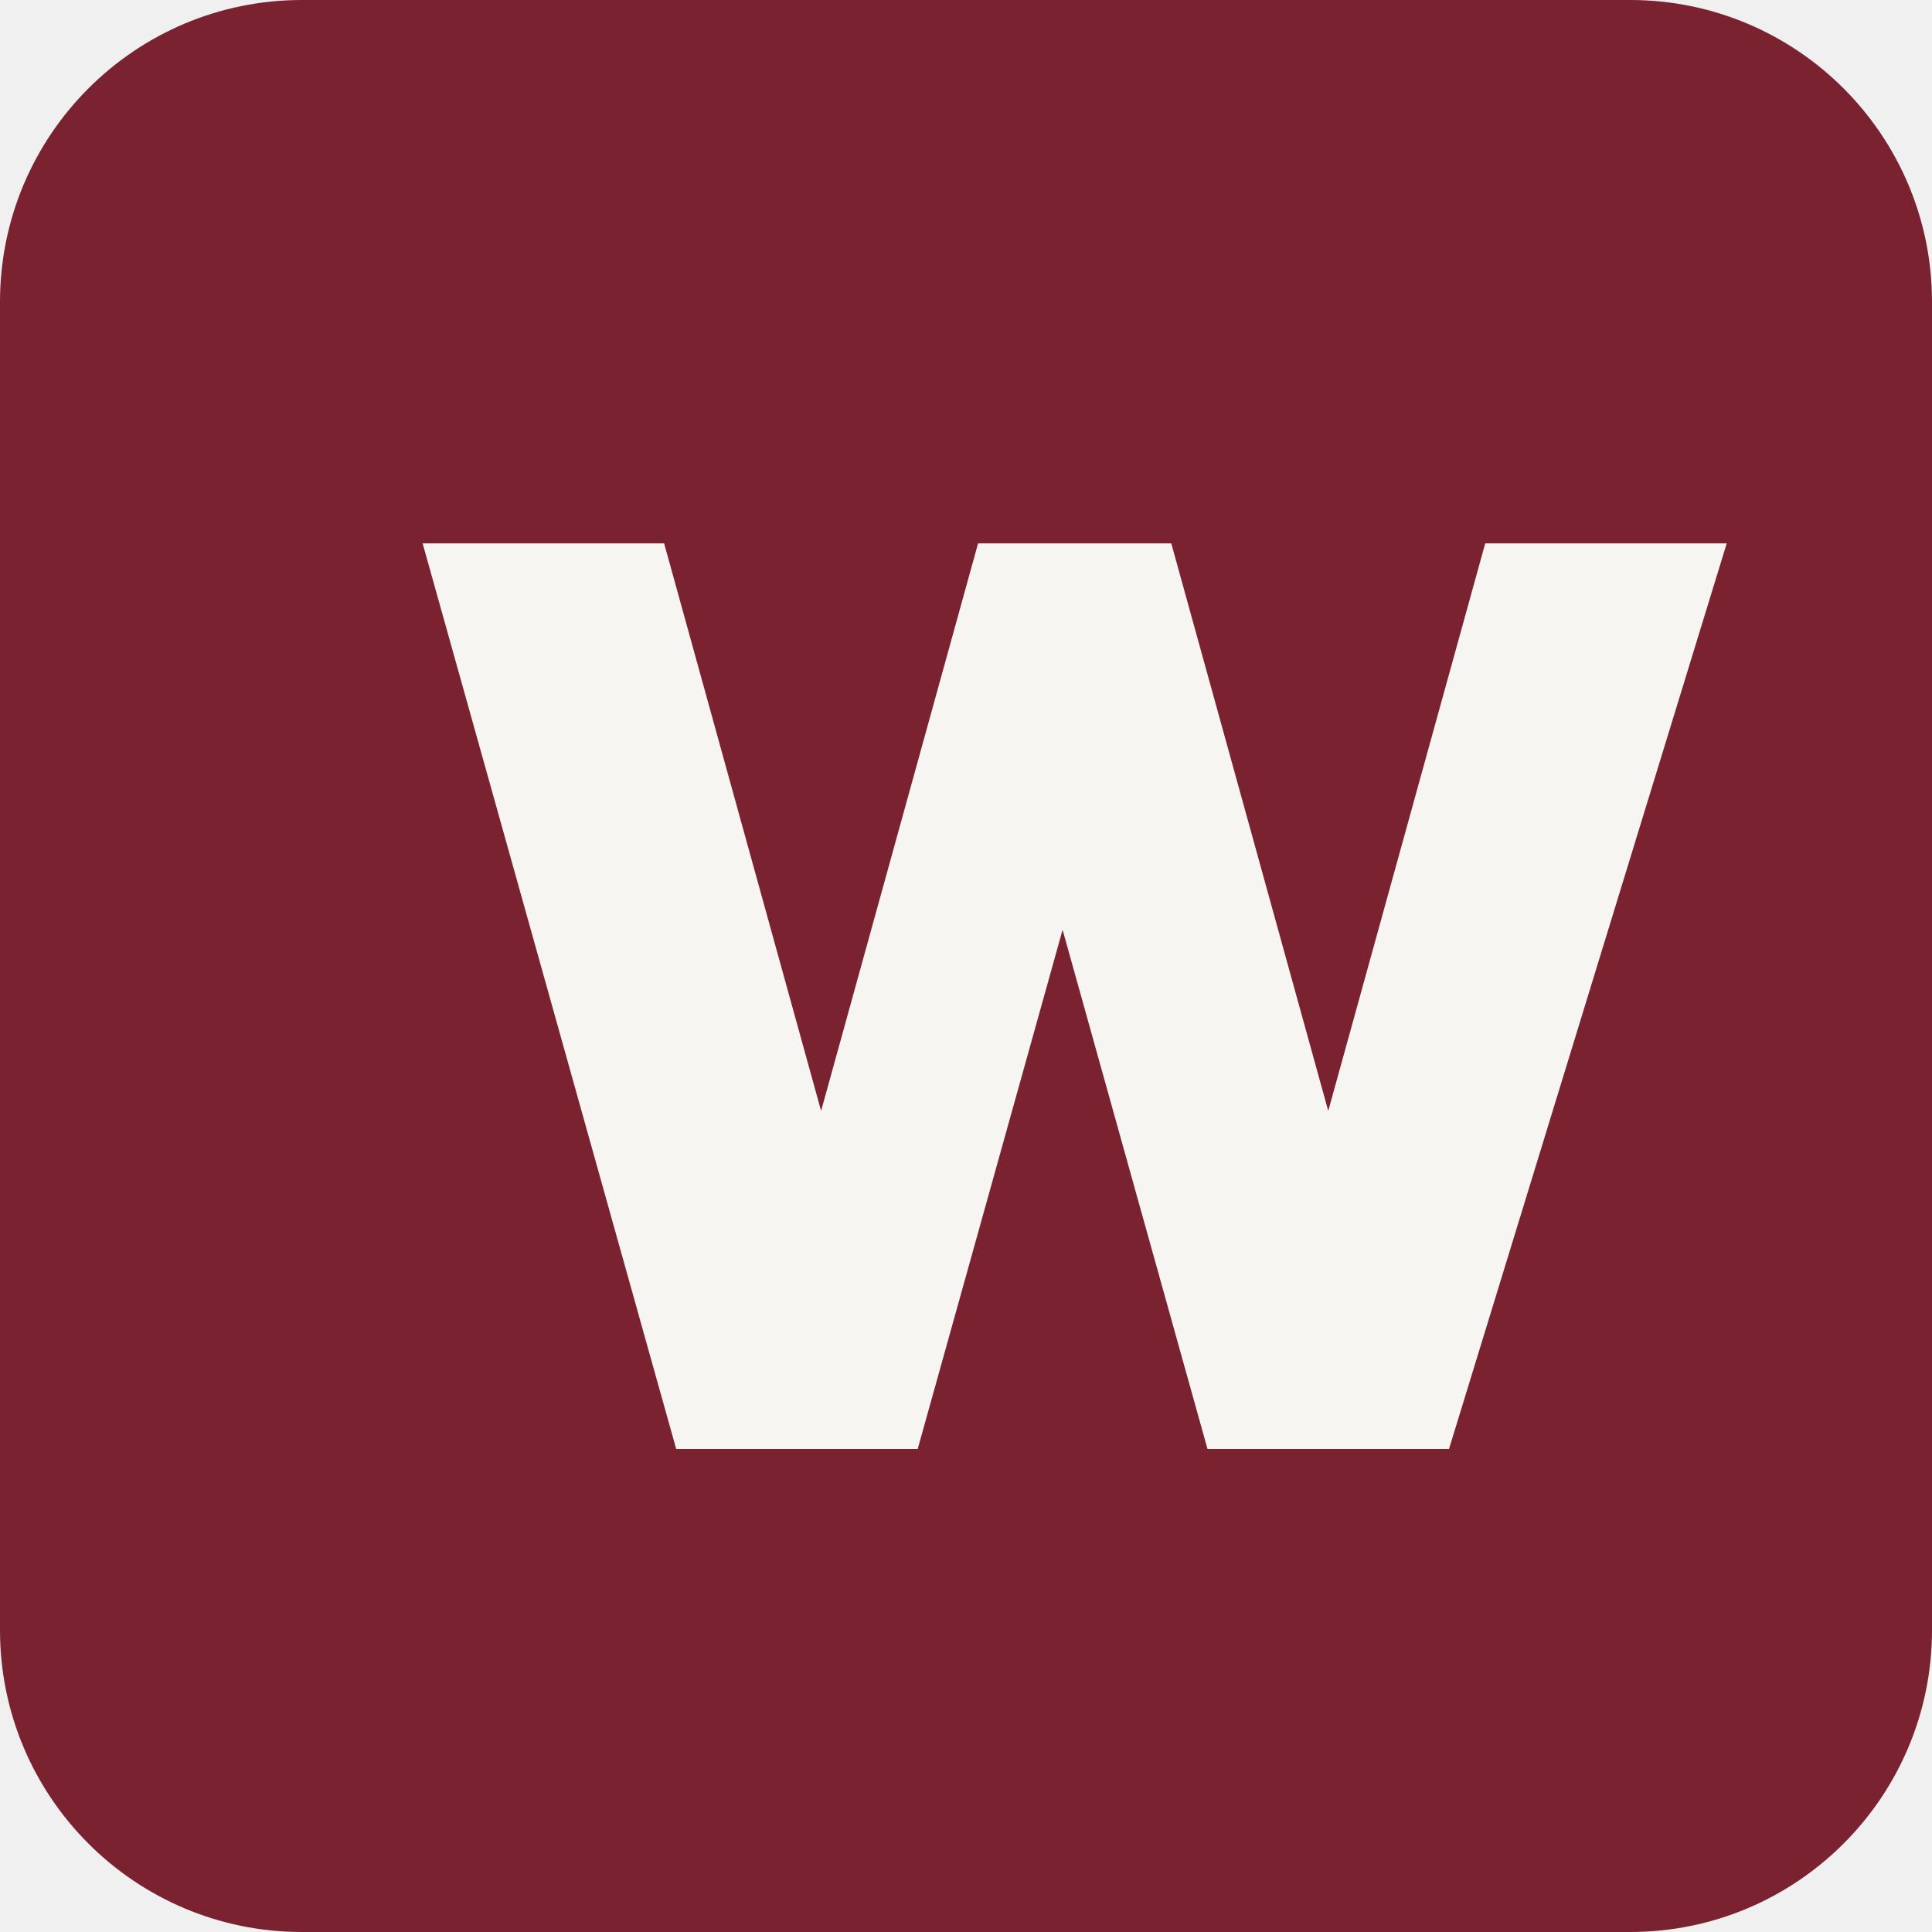
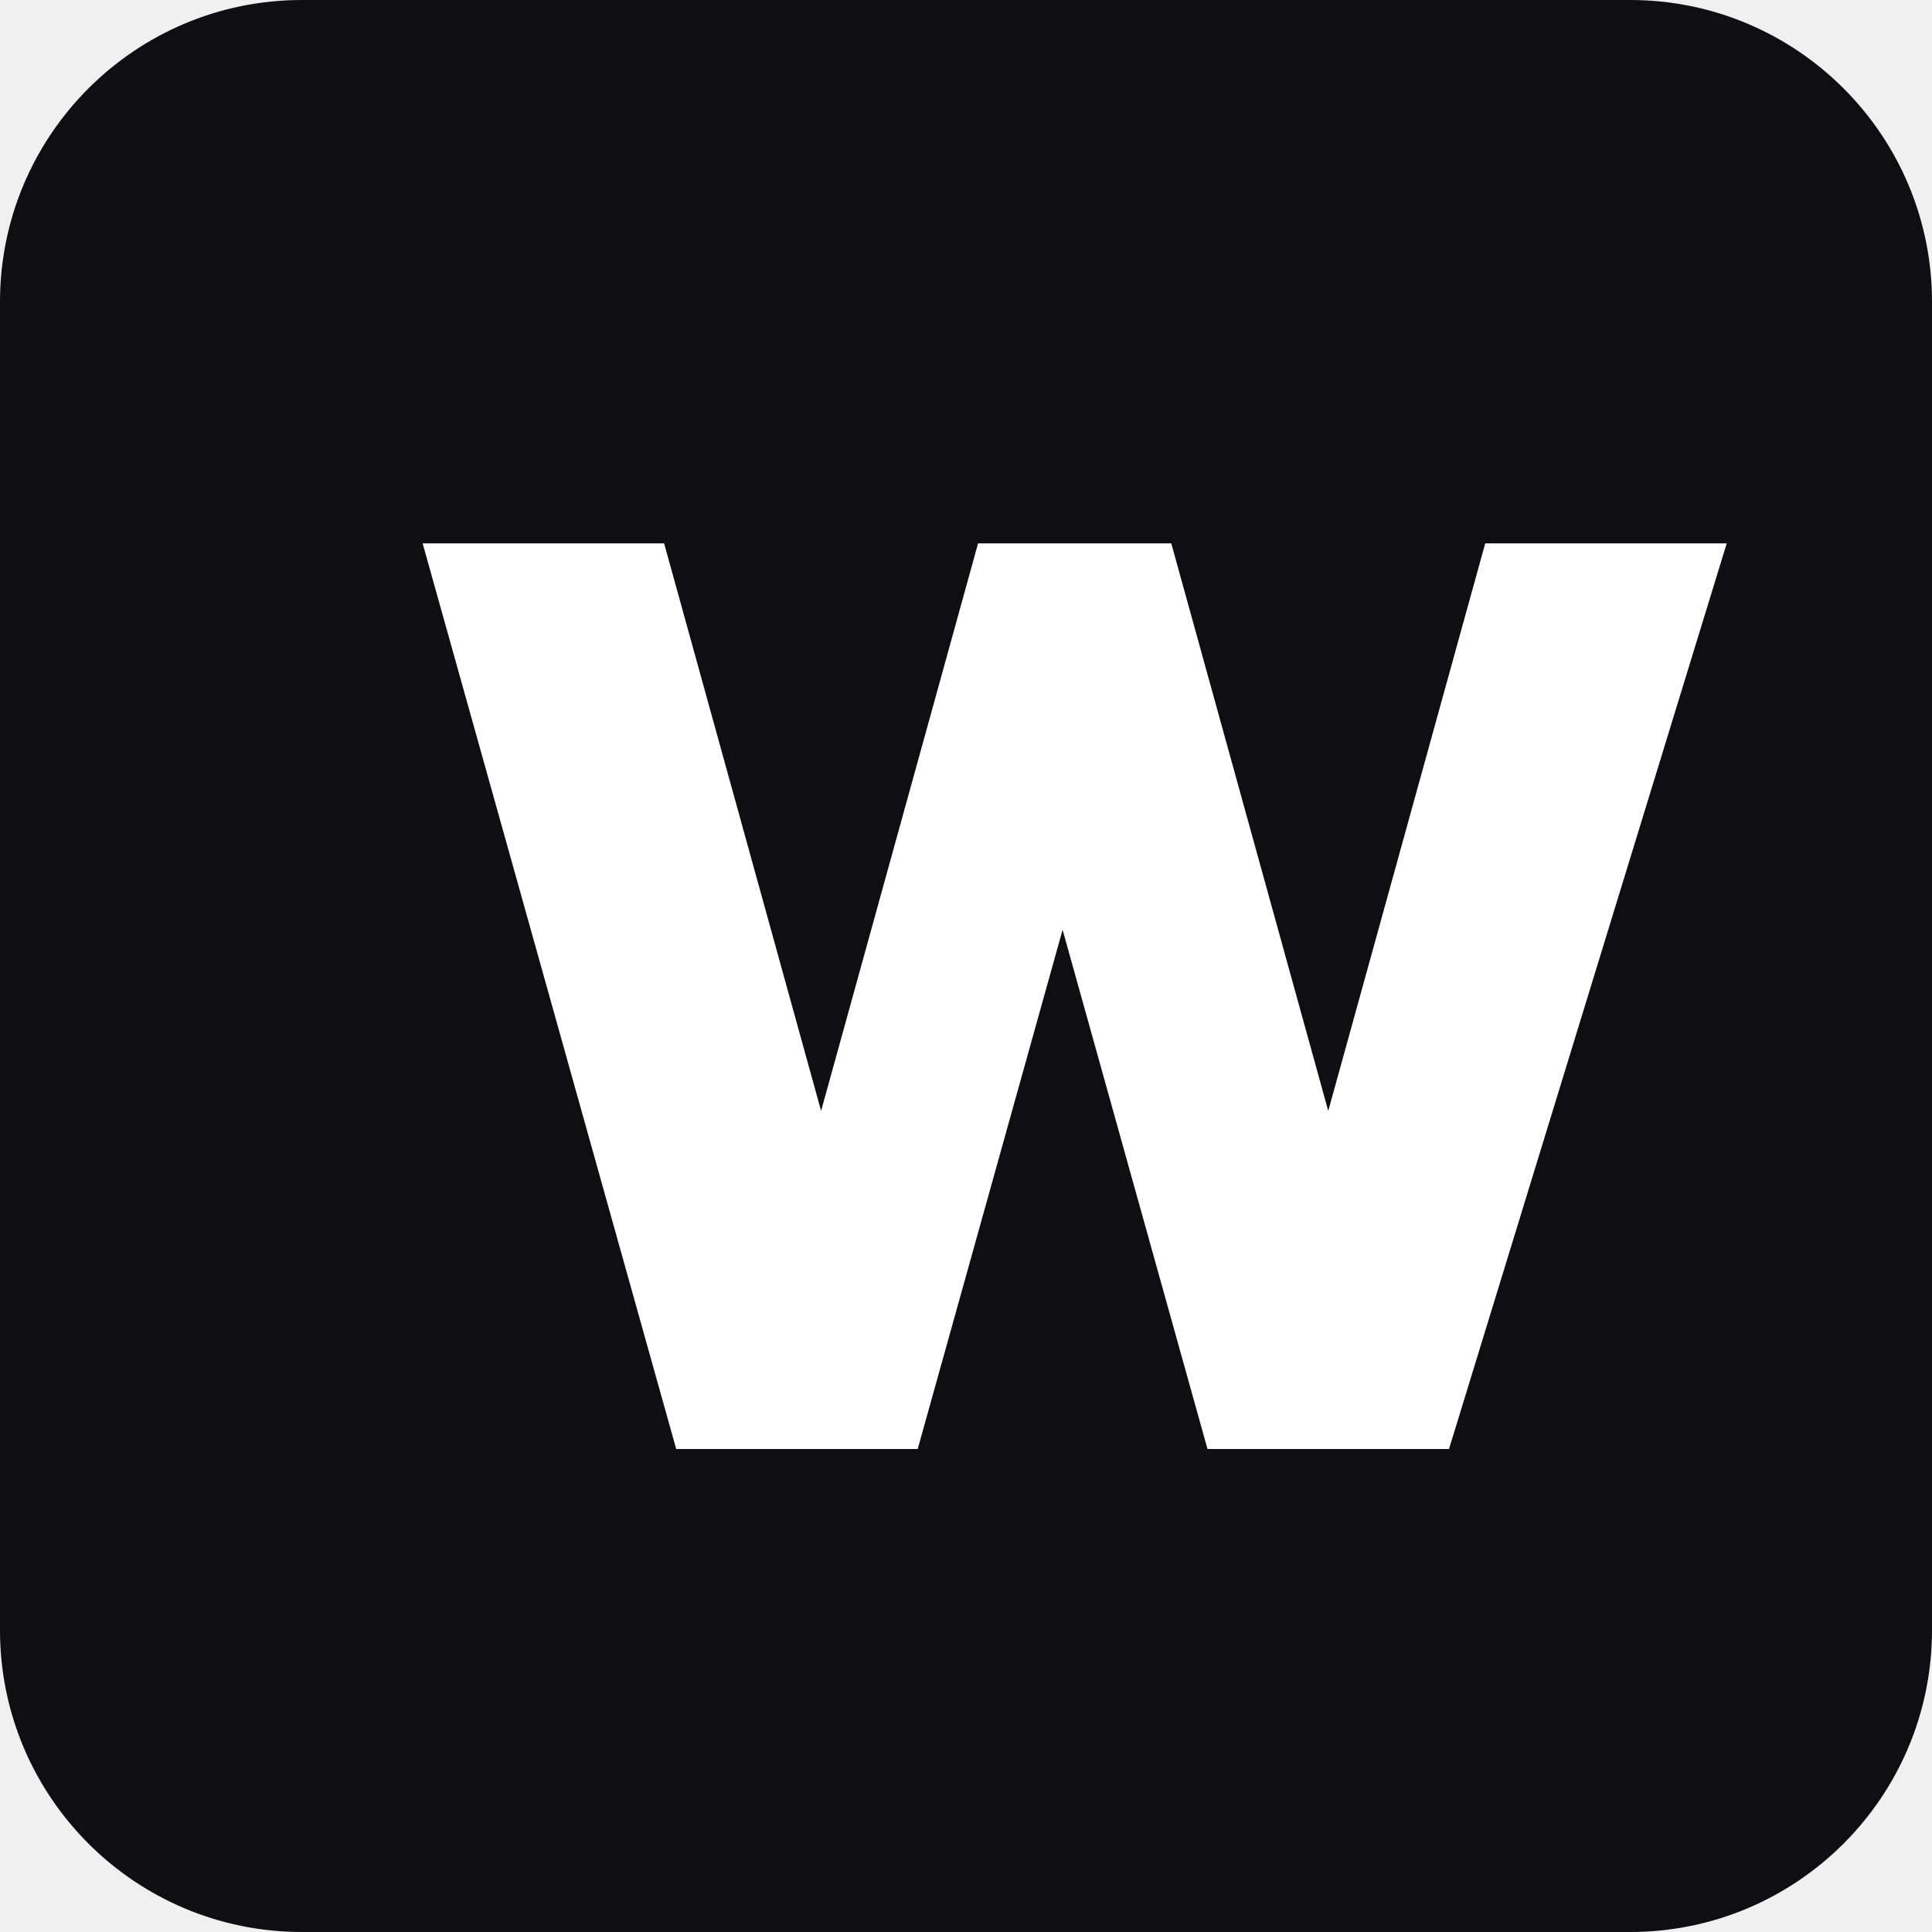
<svg xmlns="http://www.w3.org/2000/svg" viewBox="0 0 32 32">
-   <rect width="32" height="32" rx="5" fill="#7a2230" />
-   <path d="M7 9h4l2.6 9.4L16.2 9h3.2l2.6 9.4L24.6 9h4l-4.6 15h-4l-2.4-8.6L15.2 24h-4L7 9z" fill="#f7f5f1" />
+   <rect width="32" height="32" rx="5" fill="#0f0e12" />
+   <path d="M7 9h4l2.6 9.4L16.2 9h3.2l2.6 9.4L24.6 9h4l-4.6 15h-4l-2.4-8.6L15.2 24h-4L7 9z" fill="#ffffff" />
</svg>
